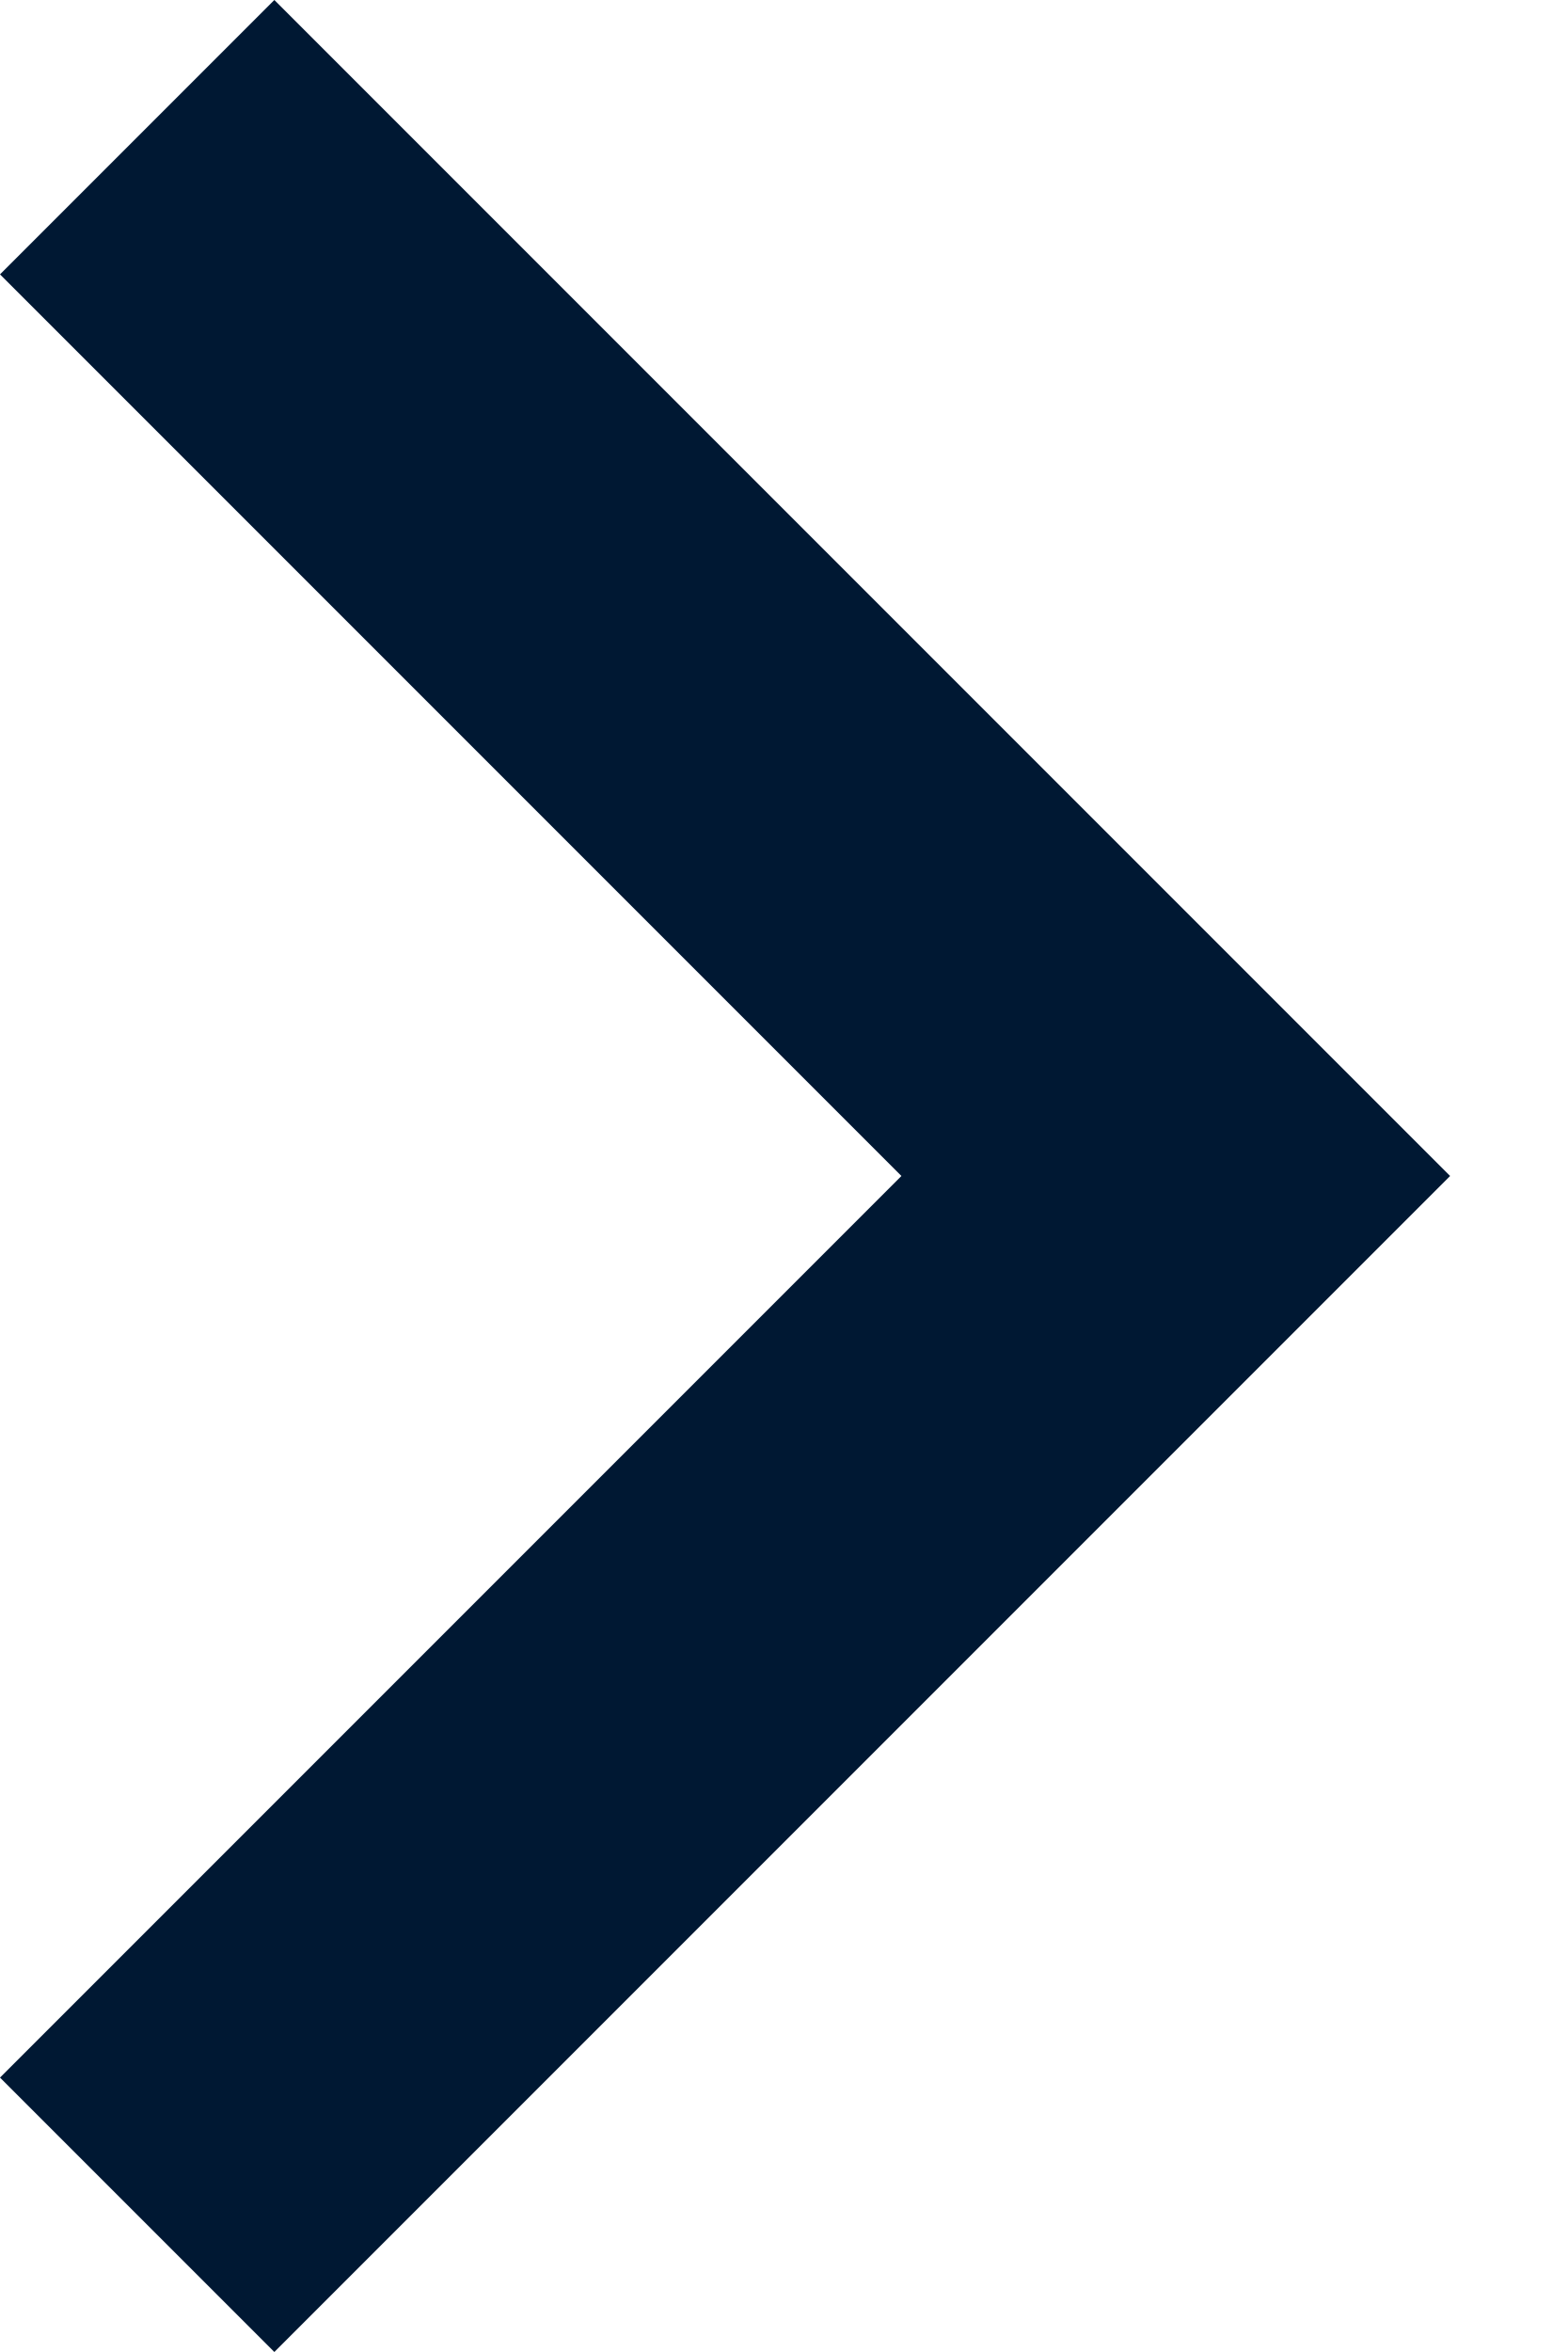
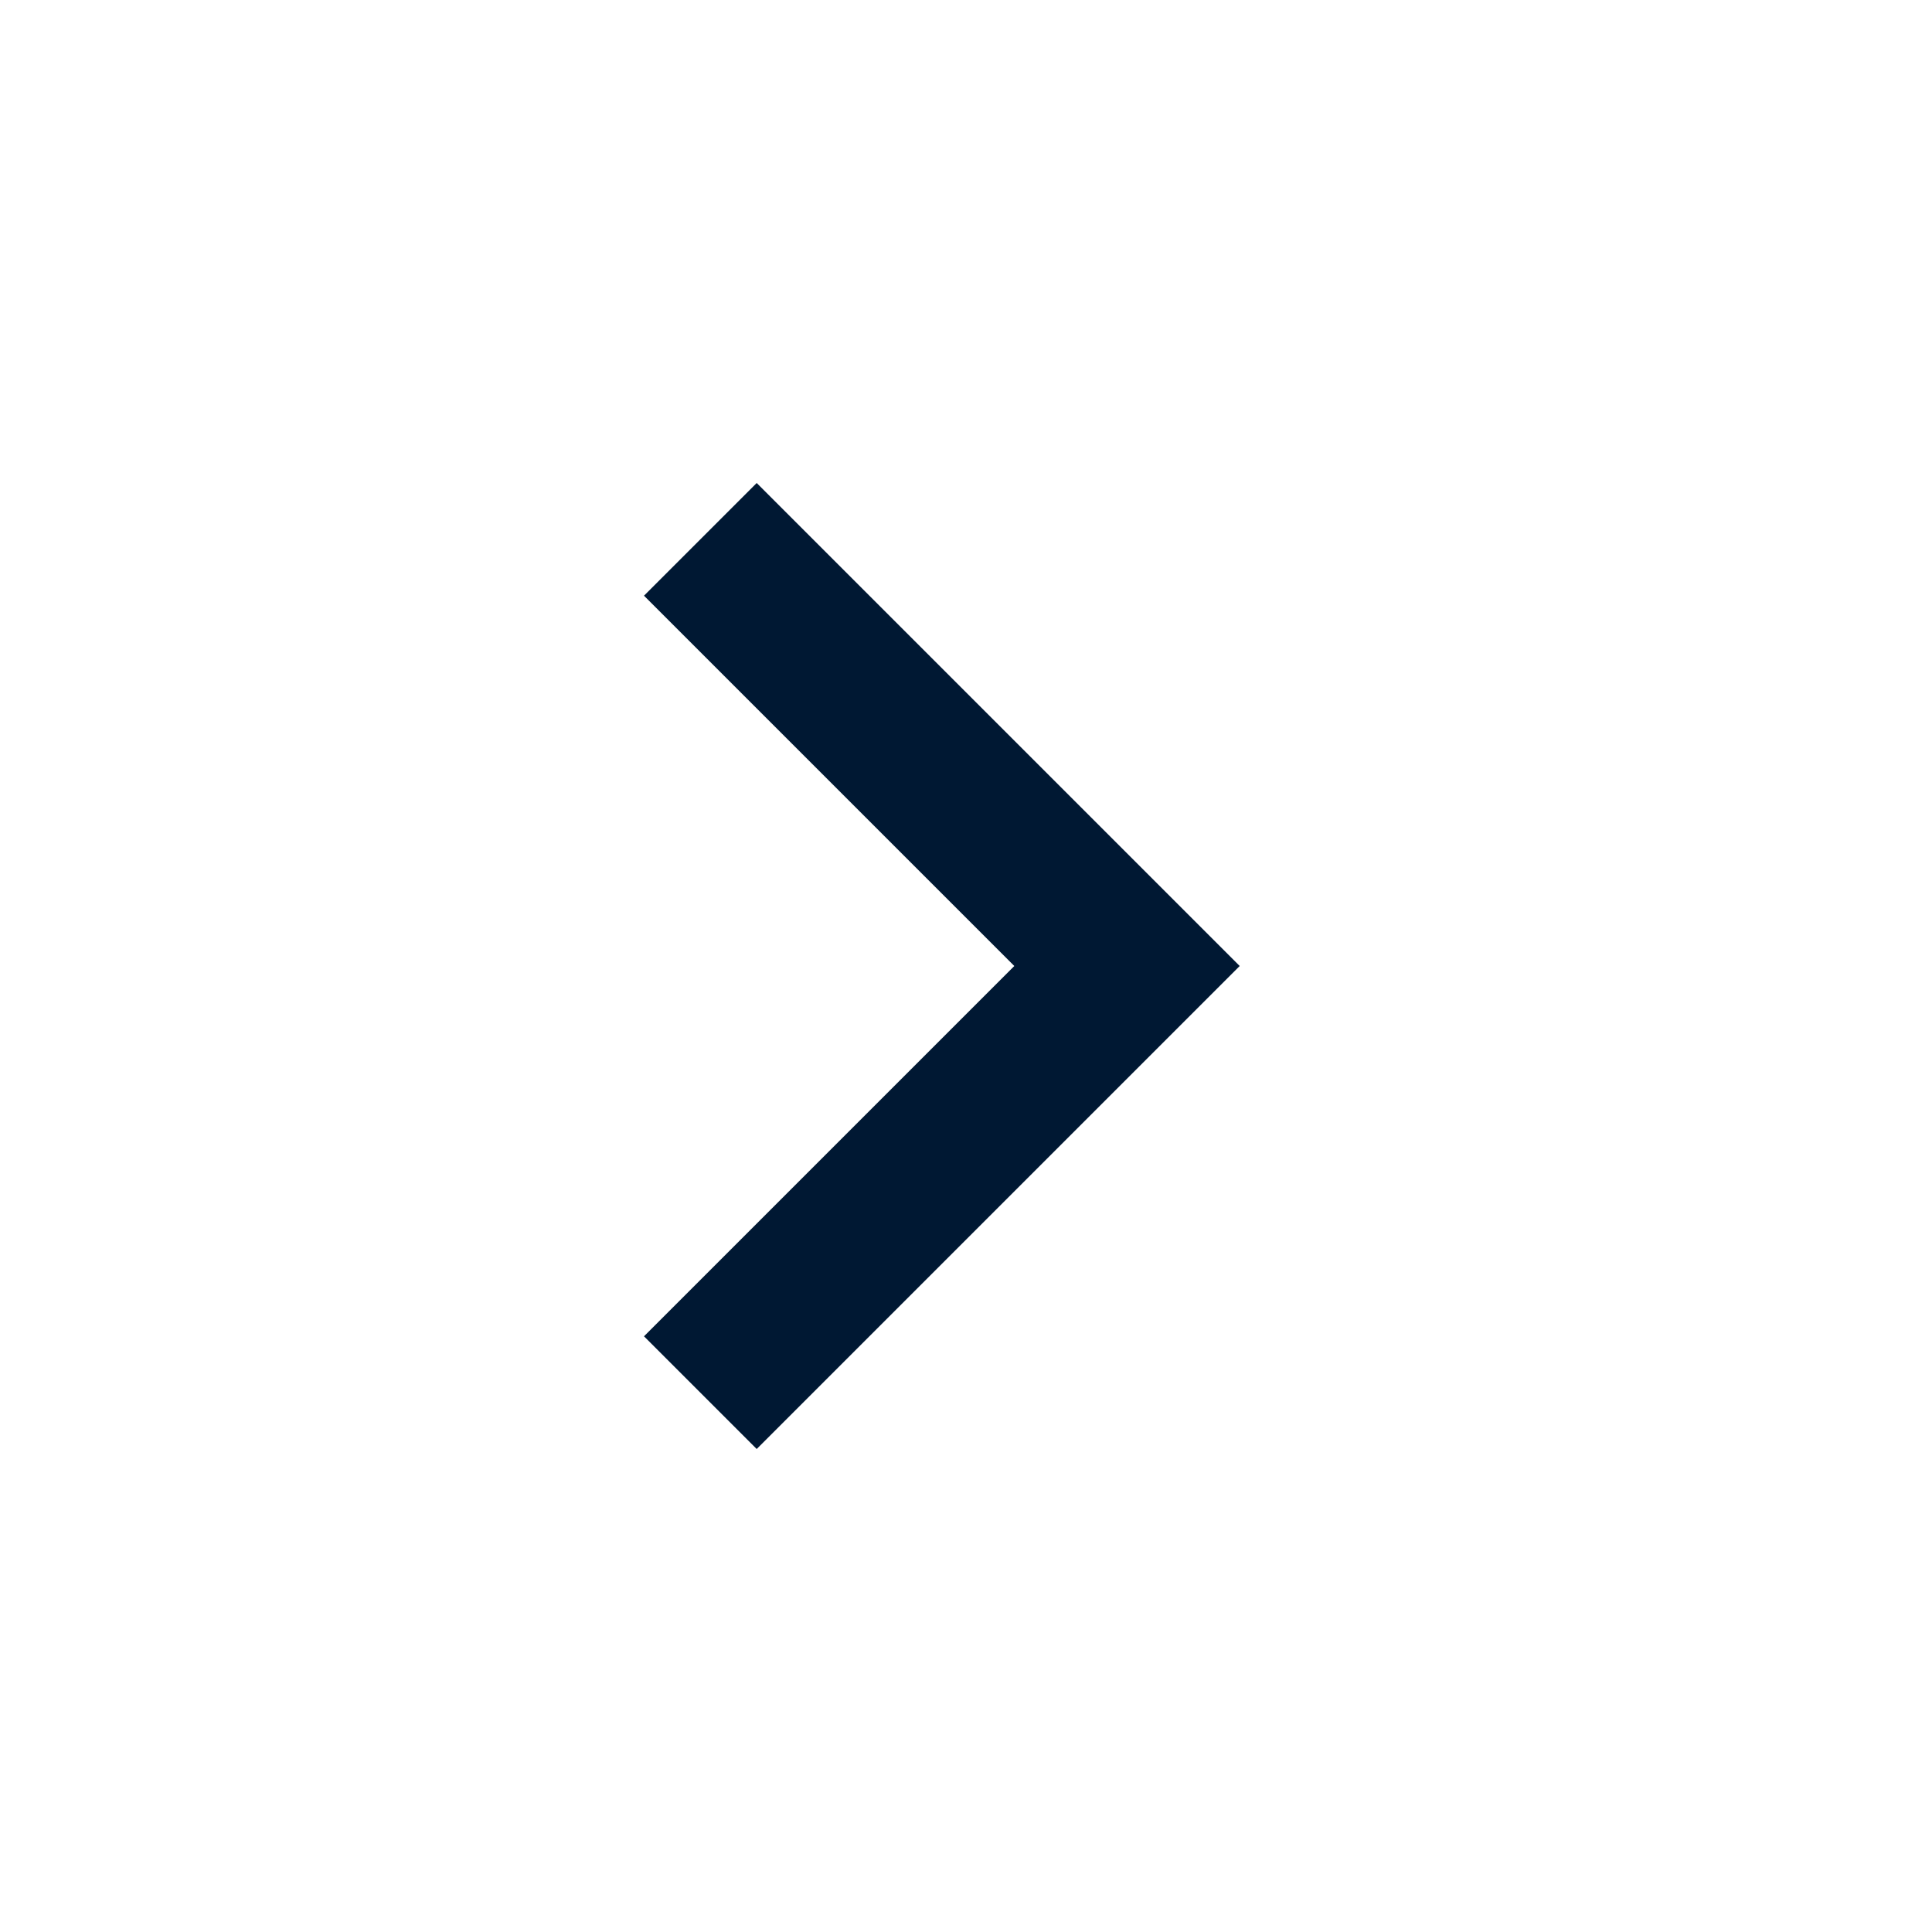
- <svg xmlns="http://www.w3.org/2000/svg" version="1.1" id="Layer_1" x="0px" y="0px" viewBox="0 0 8 12" style="enable-background:new 0 0 8 12;" xml:space="preserve">
+ <svg xmlns="http://www.w3.org/2000/svg" version="1.1" id="Layer_1" x="0px" y="0px" viewBox="0 0 24 24" style="enable-background:new 0 0 24 24;" xml:space="preserve">
  <style type="text/css">
	.st0{fill:#001833;}
</style>
-   <path class="st0" d="M0,10.6L4.6,6L0,1.4L1.4,0l6,6l-6,6L0,10.6z" />
+   <path class="st0" d="M8,16.6l4.6-4.6L8,7.4L9.4,6l6,6l-6,6L8,16.6z" />
</svg>
